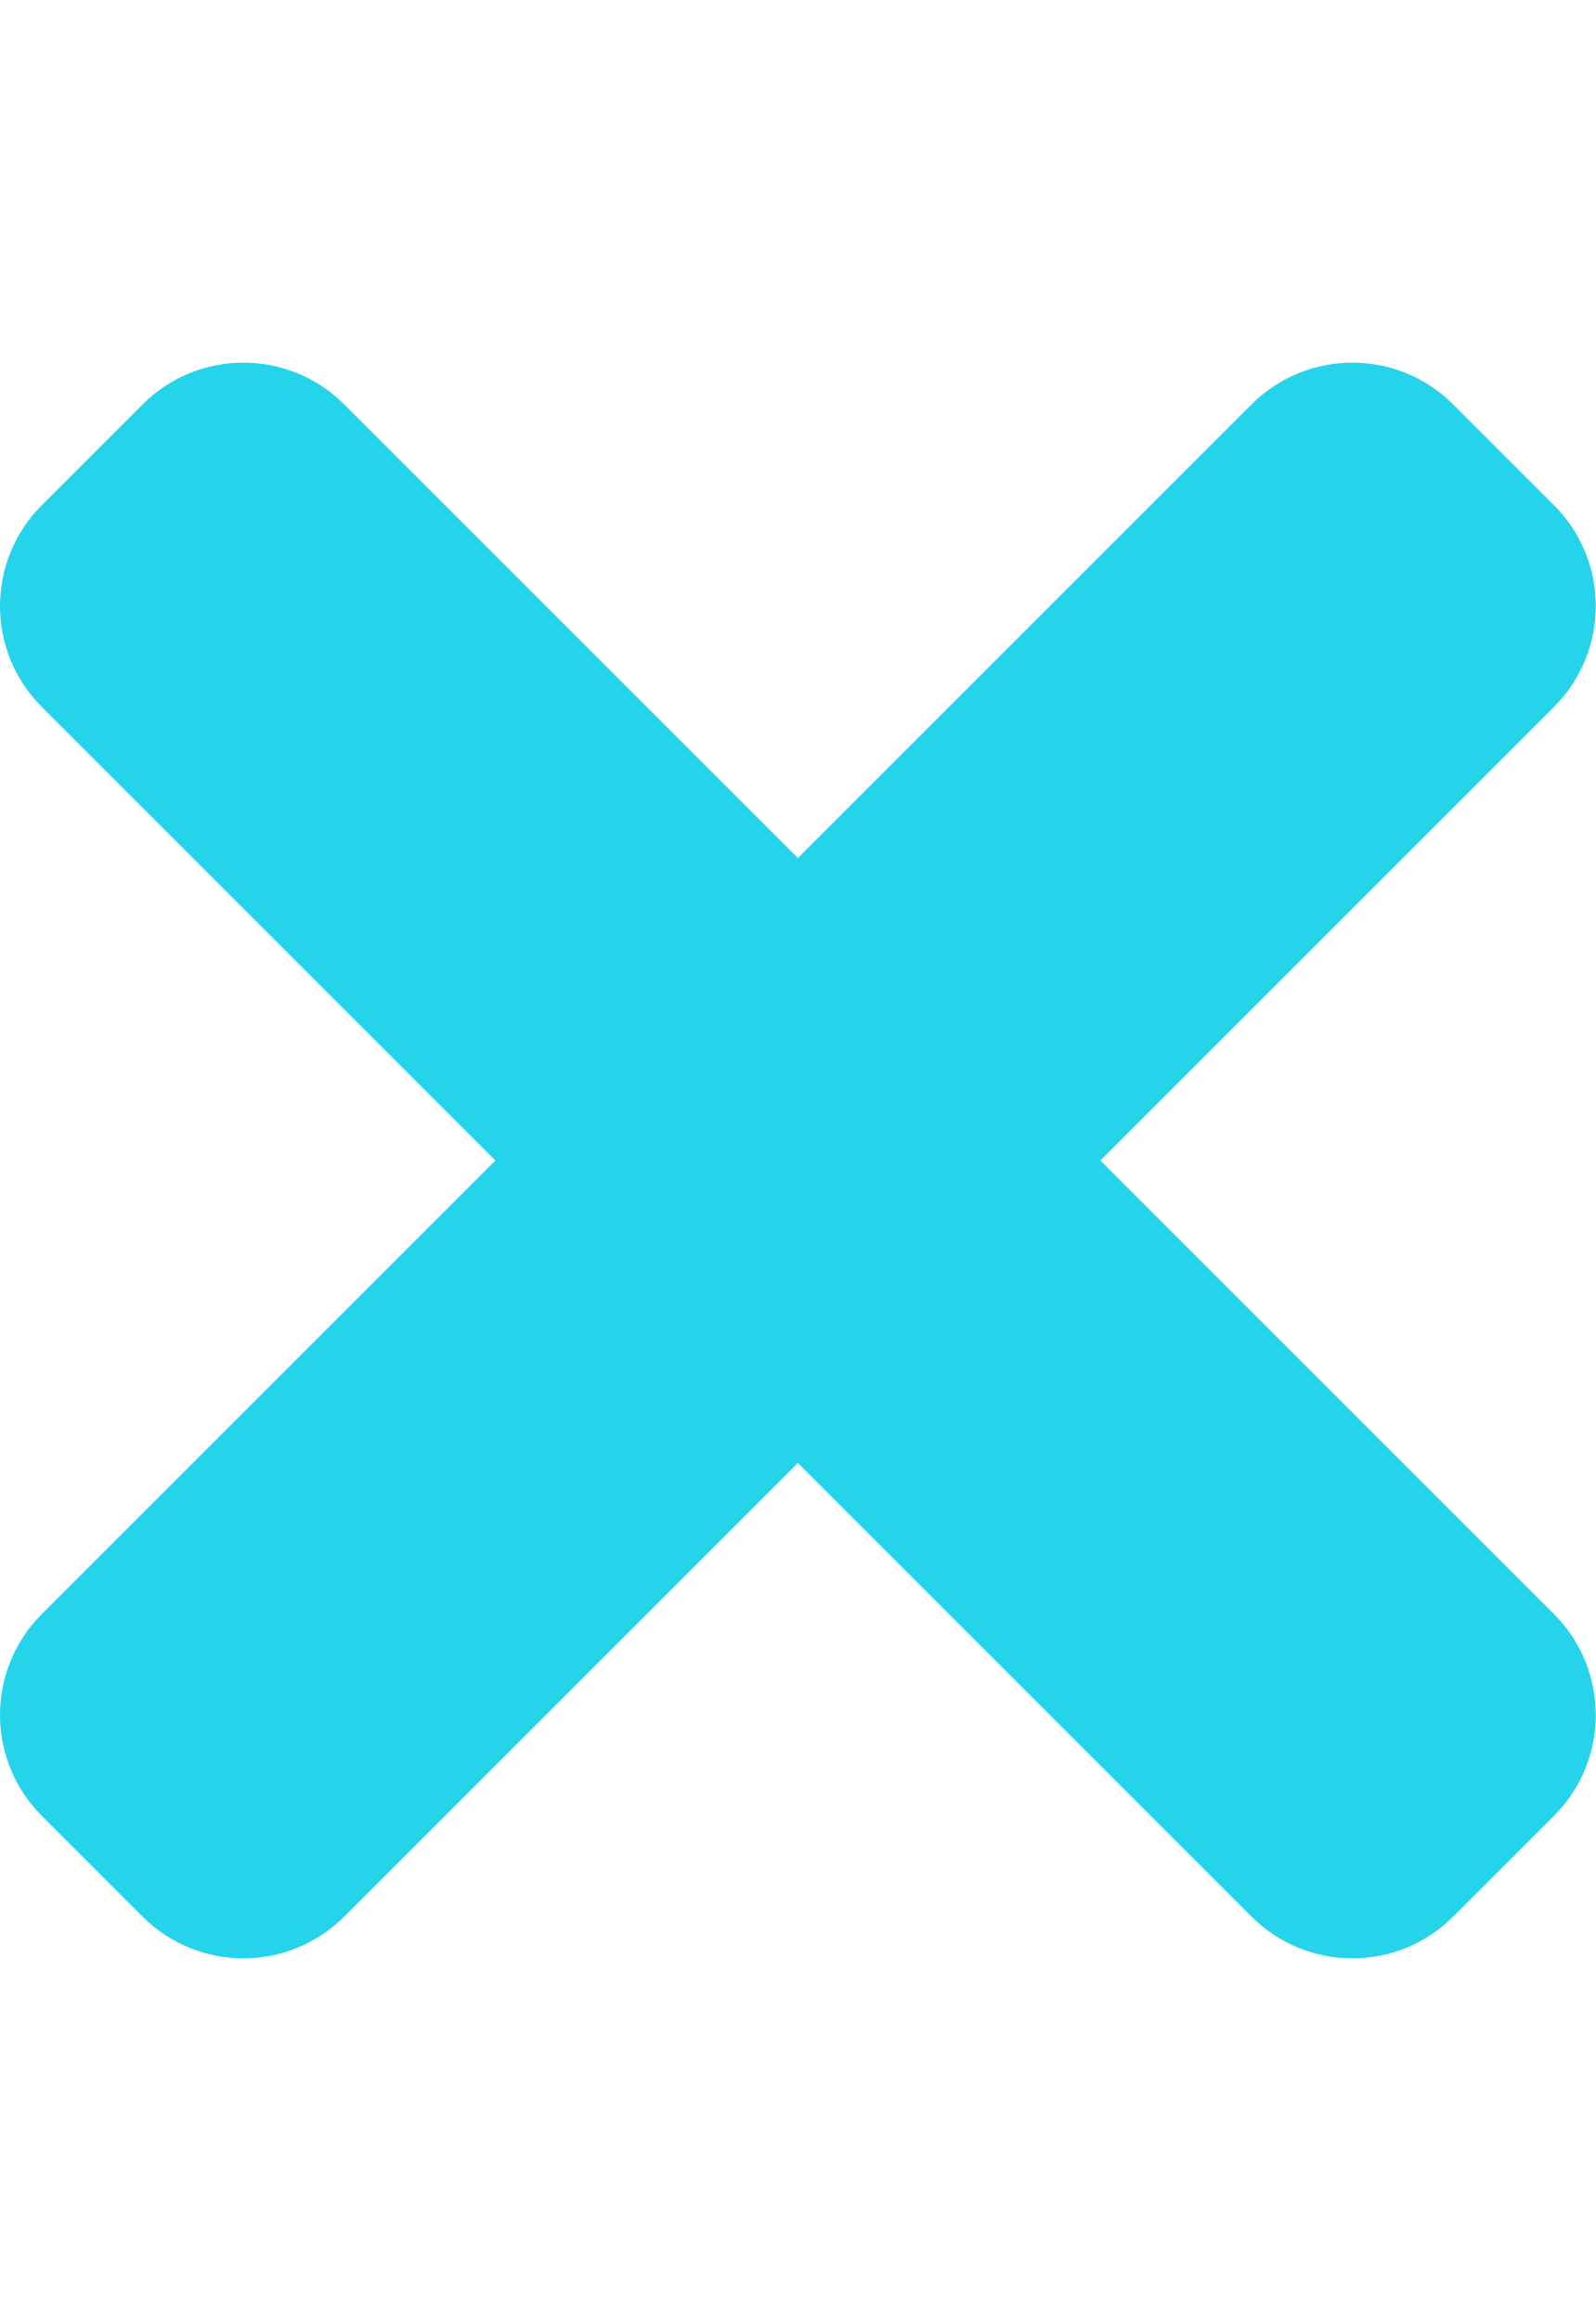
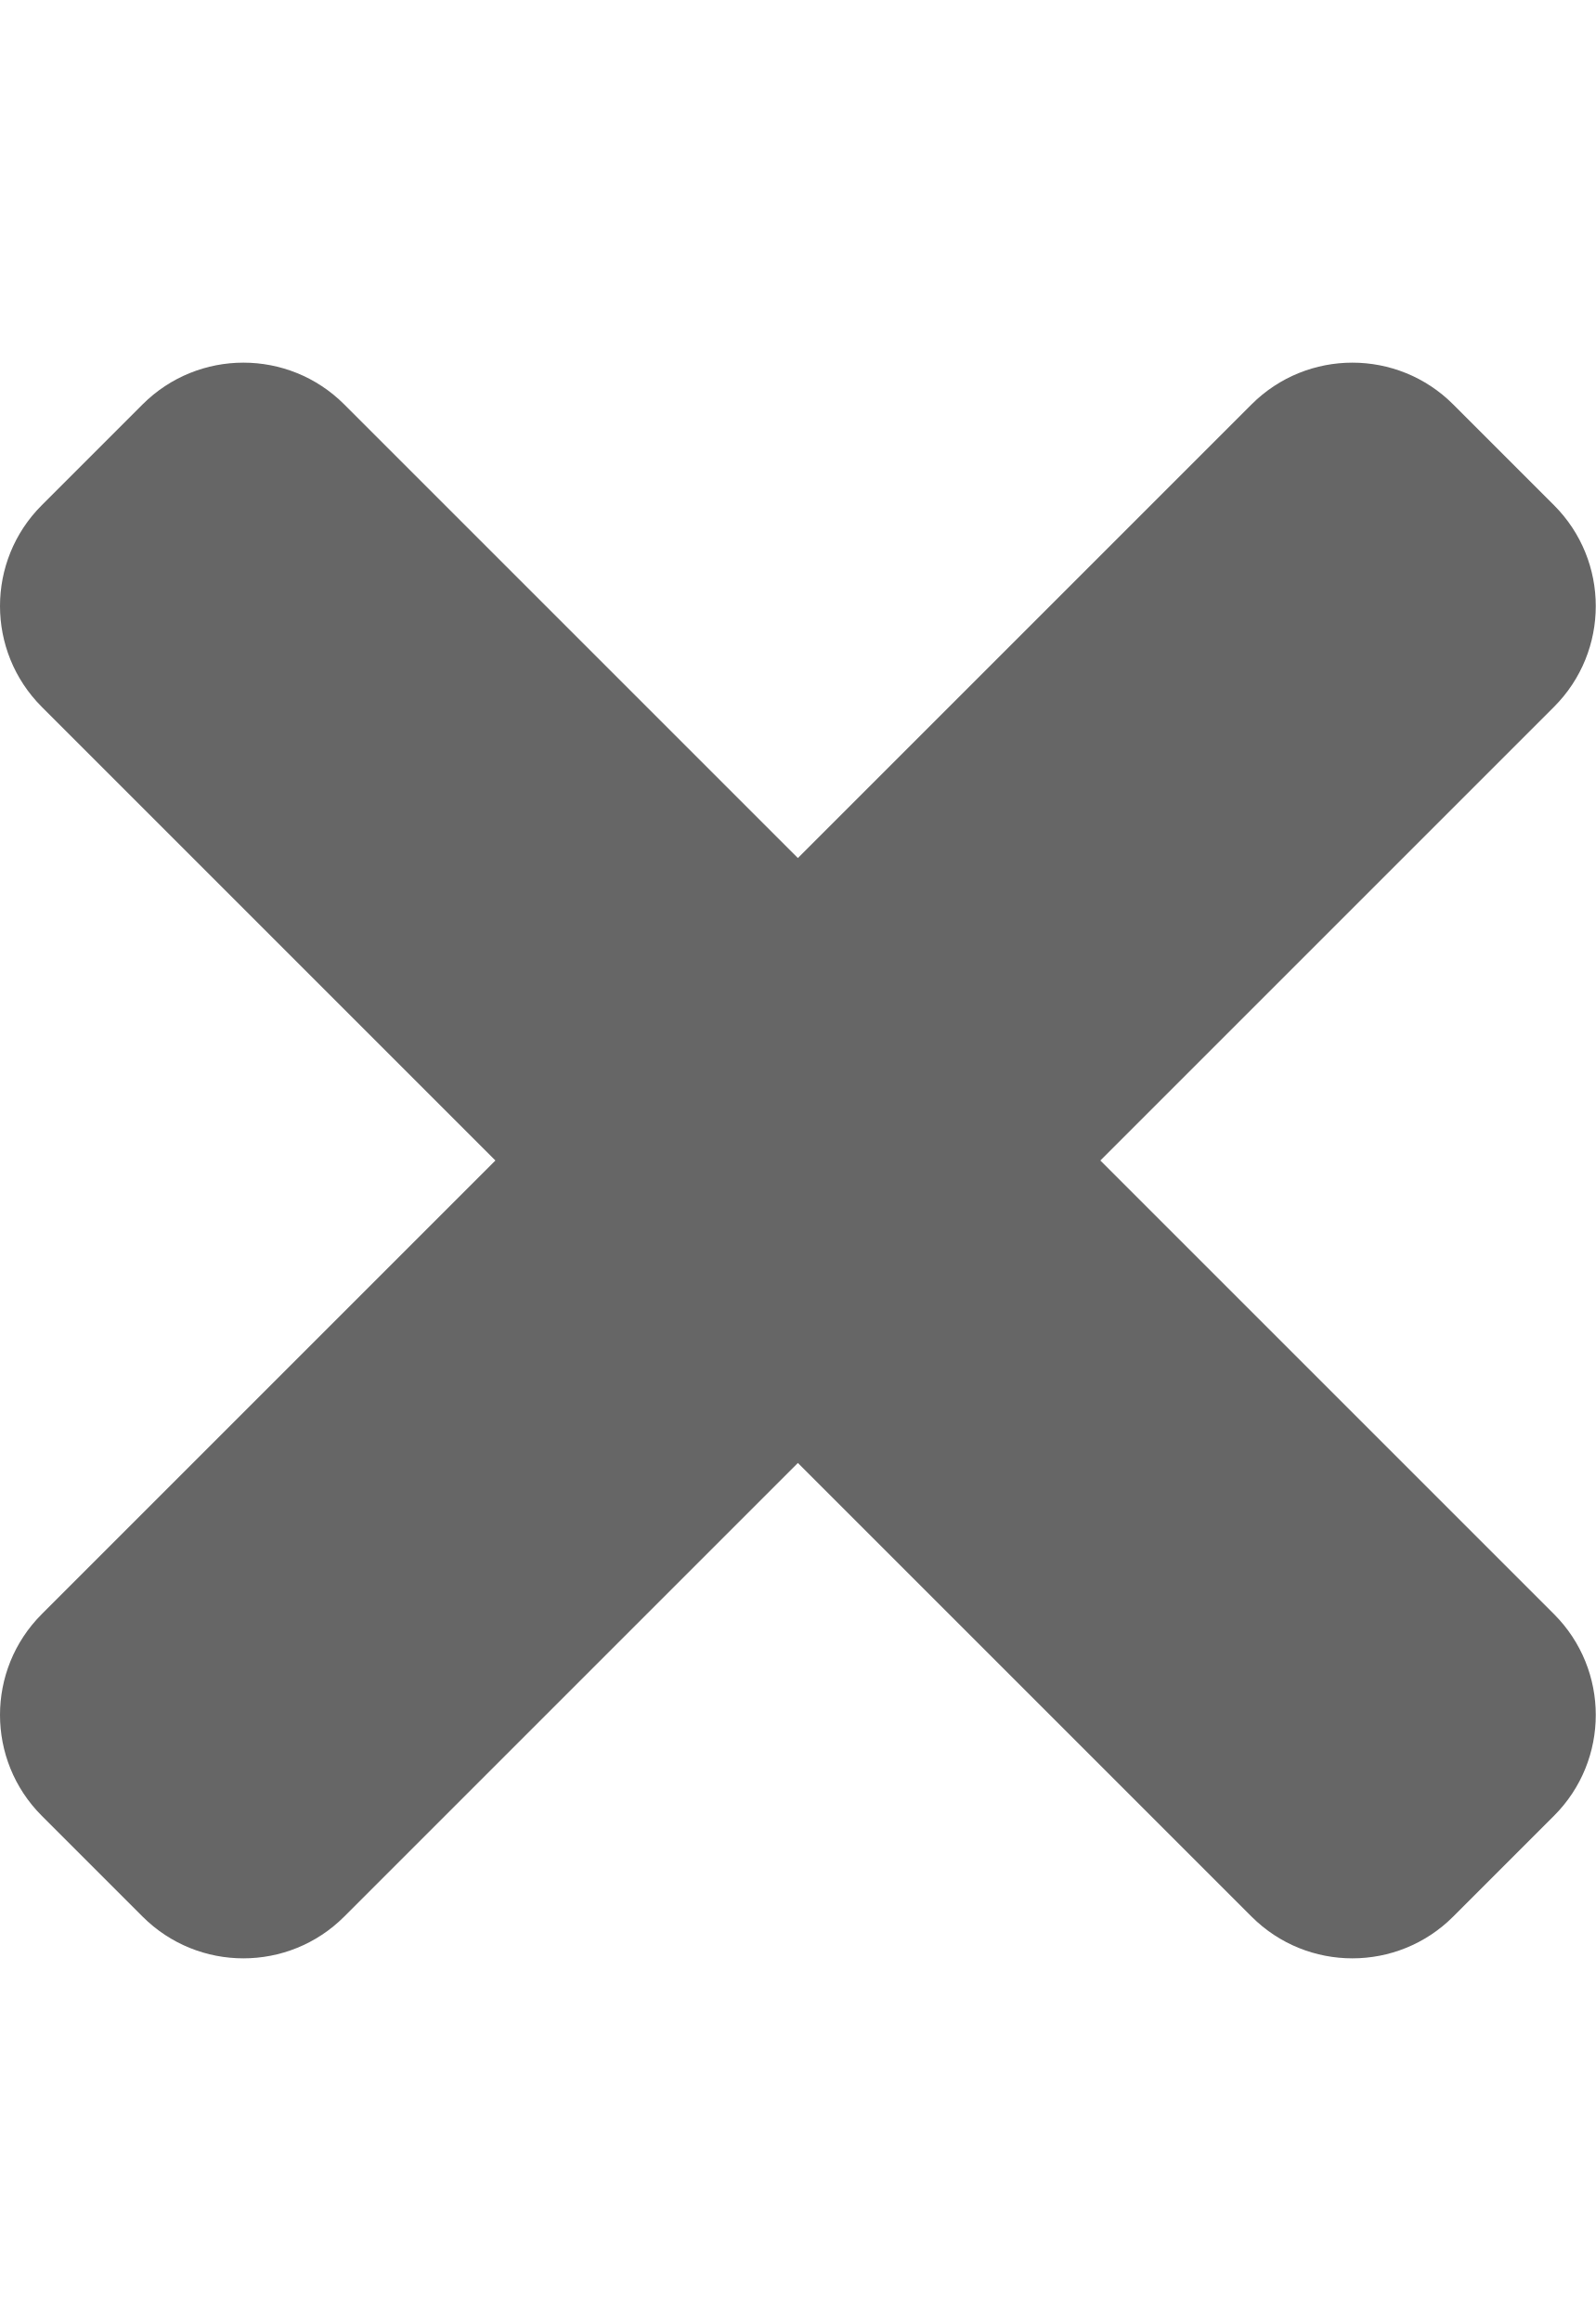
<svg xmlns="http://www.w3.org/2000/svg" aria-hidden="true" data-prefix="fas" data-icon="times" class="svg-inline--fa fa-times fa-w-11" role="img" viewBox="0 0 352 512">
-   <path fill="#25d4ea" d="M242.72 256l100.07-100.07c12.28-12.28 12.28-32.19 0-44.48l-22.24-22.24c-12.28-12.28-32.19-12.28-44.48 0L176 189.28 75.93 89.21c-12.28-12.28-32.19-12.28-44.48 0L9.21 111.45c-12.28 12.28-12.28 32.19 0 44.48L109.28 256 9.21 356.07c-12.28 12.28-12.28 32.19 0 44.48l22.24 22.24c12.28 12.28 32.2 12.28 44.48 0L176 322.72l100.07 100.07c12.28 12.28 32.2 12.28 44.48 0l22.24-22.24c12.28-12.28 12.28-32.19 0-44.48L242.72 256z" />
+   <path fill="#666666" d="M242.72 256l100.07-100.07c12.28-12.28 12.28-32.19 0-44.48l-22.24-22.24c-12.28-12.28-32.19-12.28-44.48 0L176 189.28 75.93 89.21c-12.28-12.28-32.19-12.28-44.48 0L9.21 111.45c-12.28 12.28-12.28 32.19 0 44.48L109.28 256 9.21 356.07c-12.28 12.28-12.28 32.19 0 44.48l22.24 22.24c12.28 12.28 32.2 12.28 44.48 0L176 322.72l100.07 100.07c12.28 12.28 32.2 12.28 44.48 0l22.24-22.24c12.28-12.28 12.28-32.19 0-44.48L242.72 256z" />
</svg>
